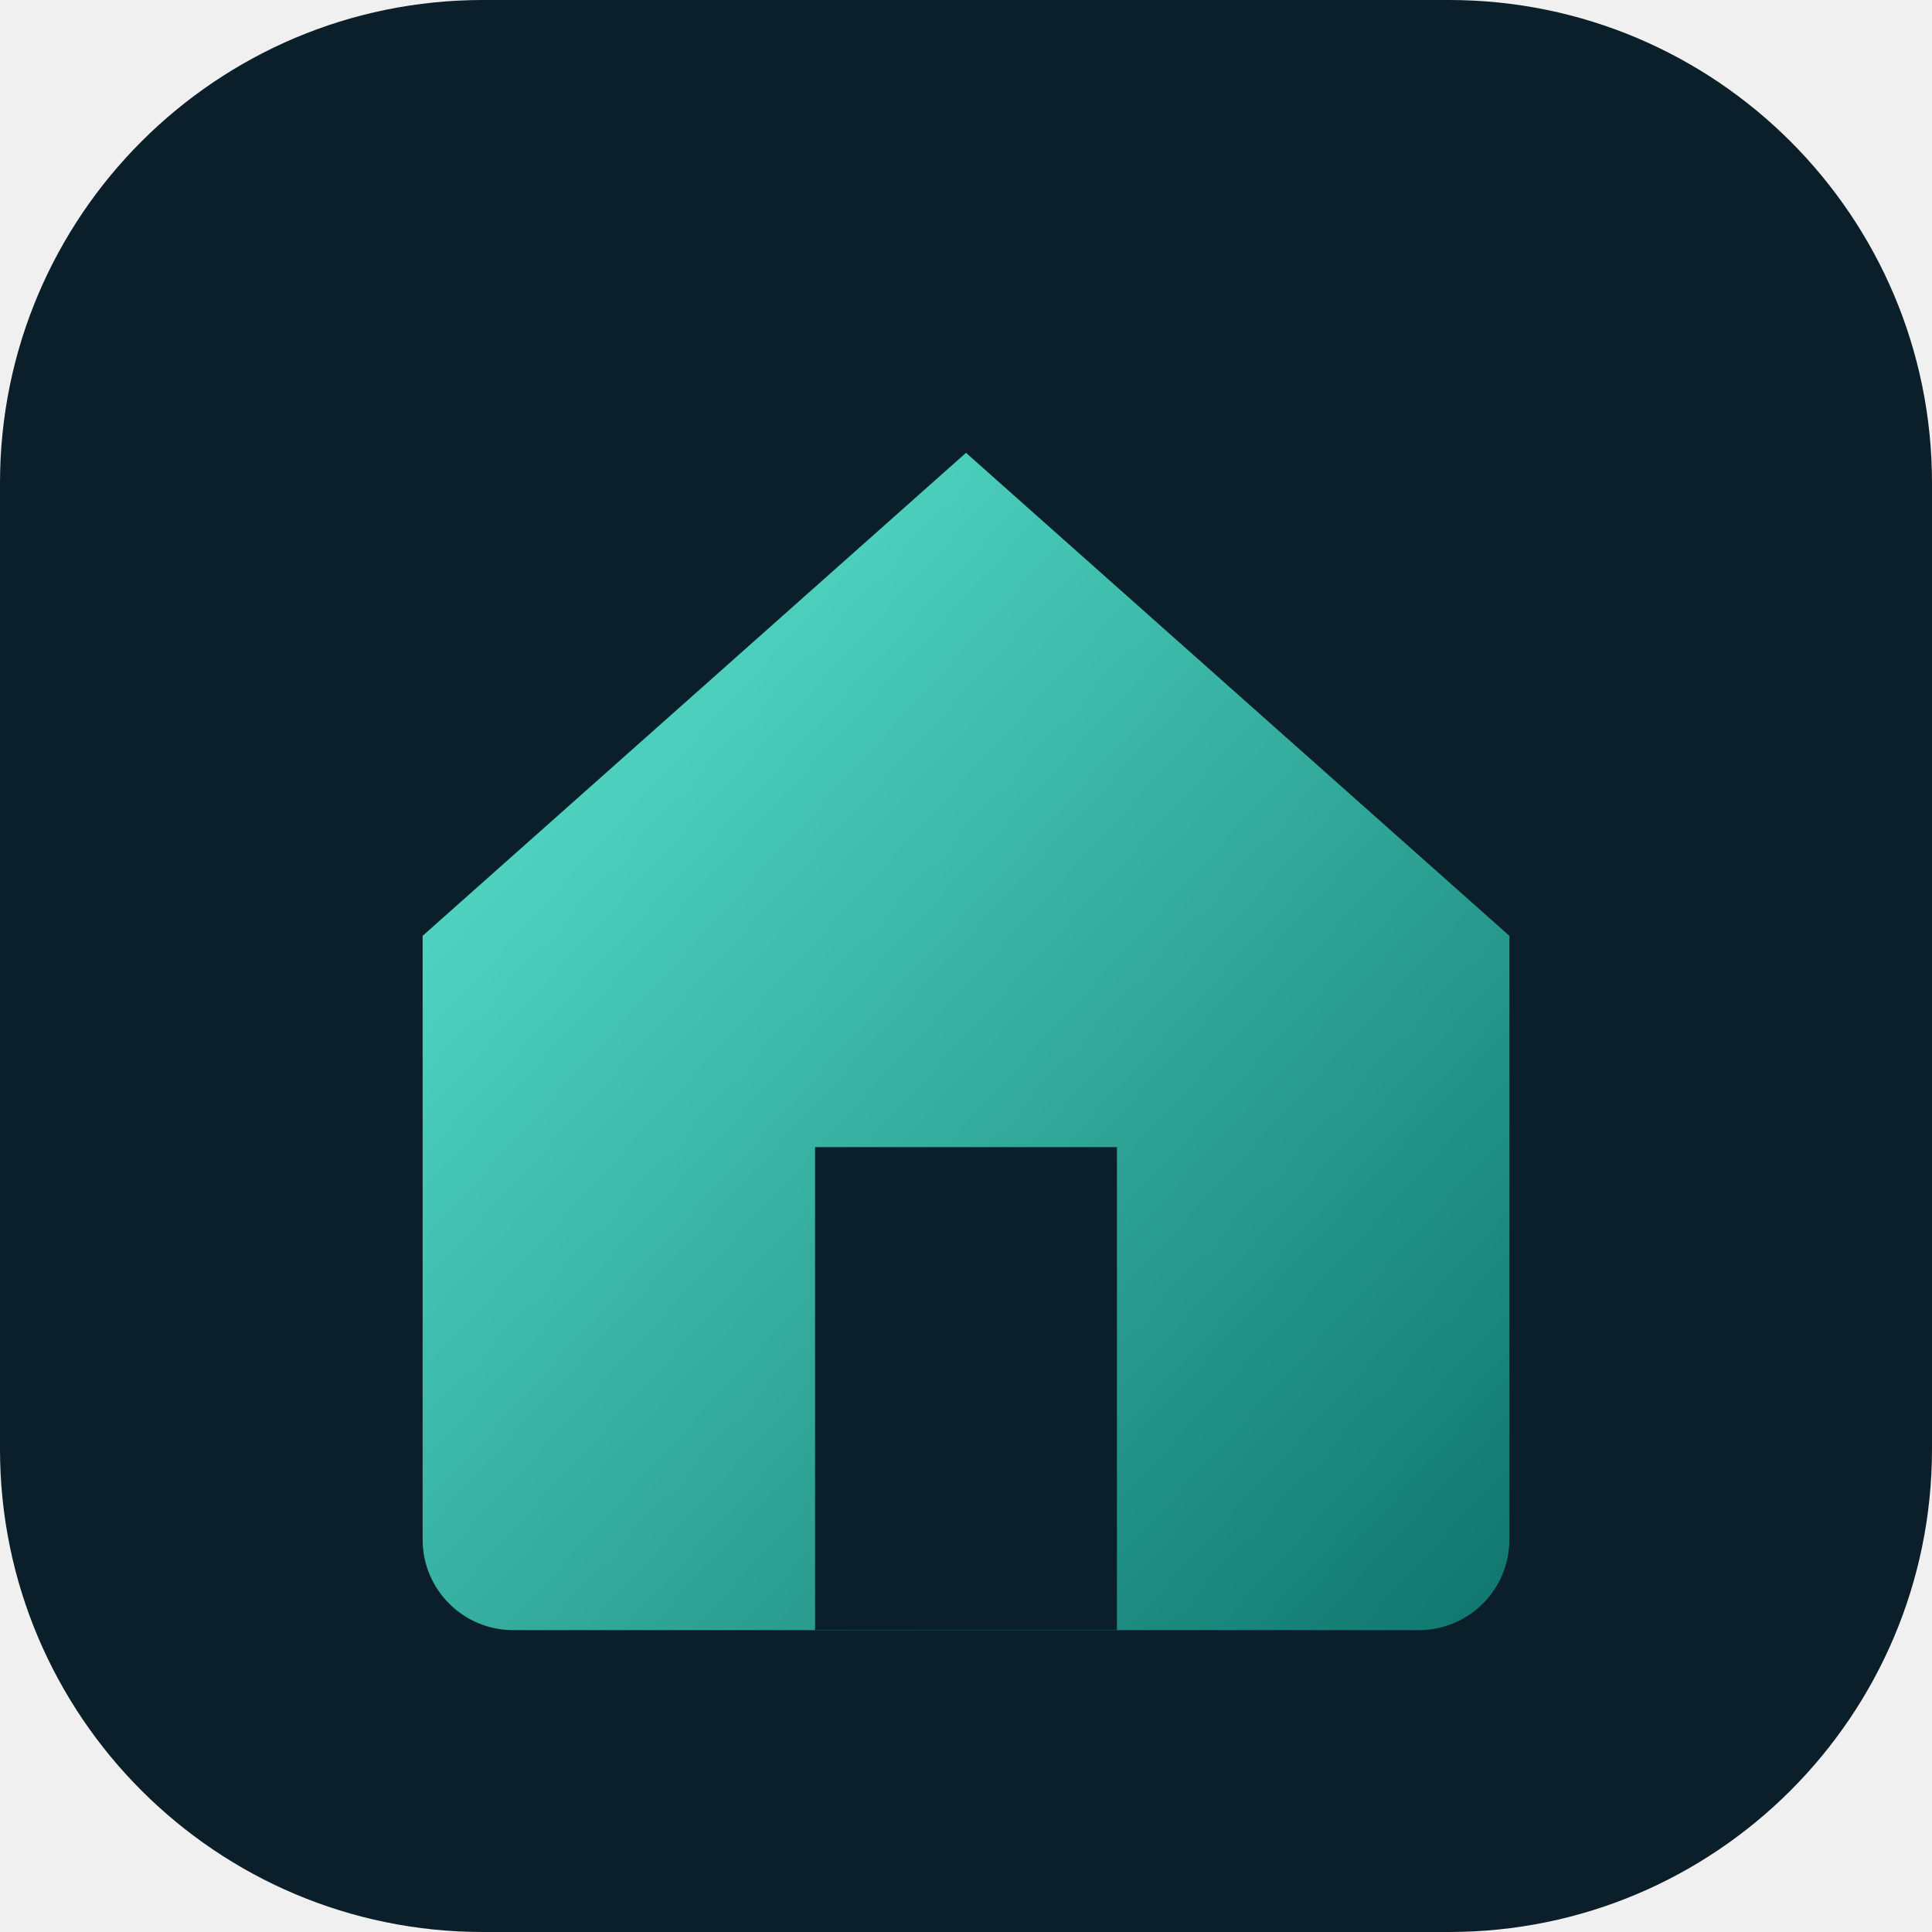
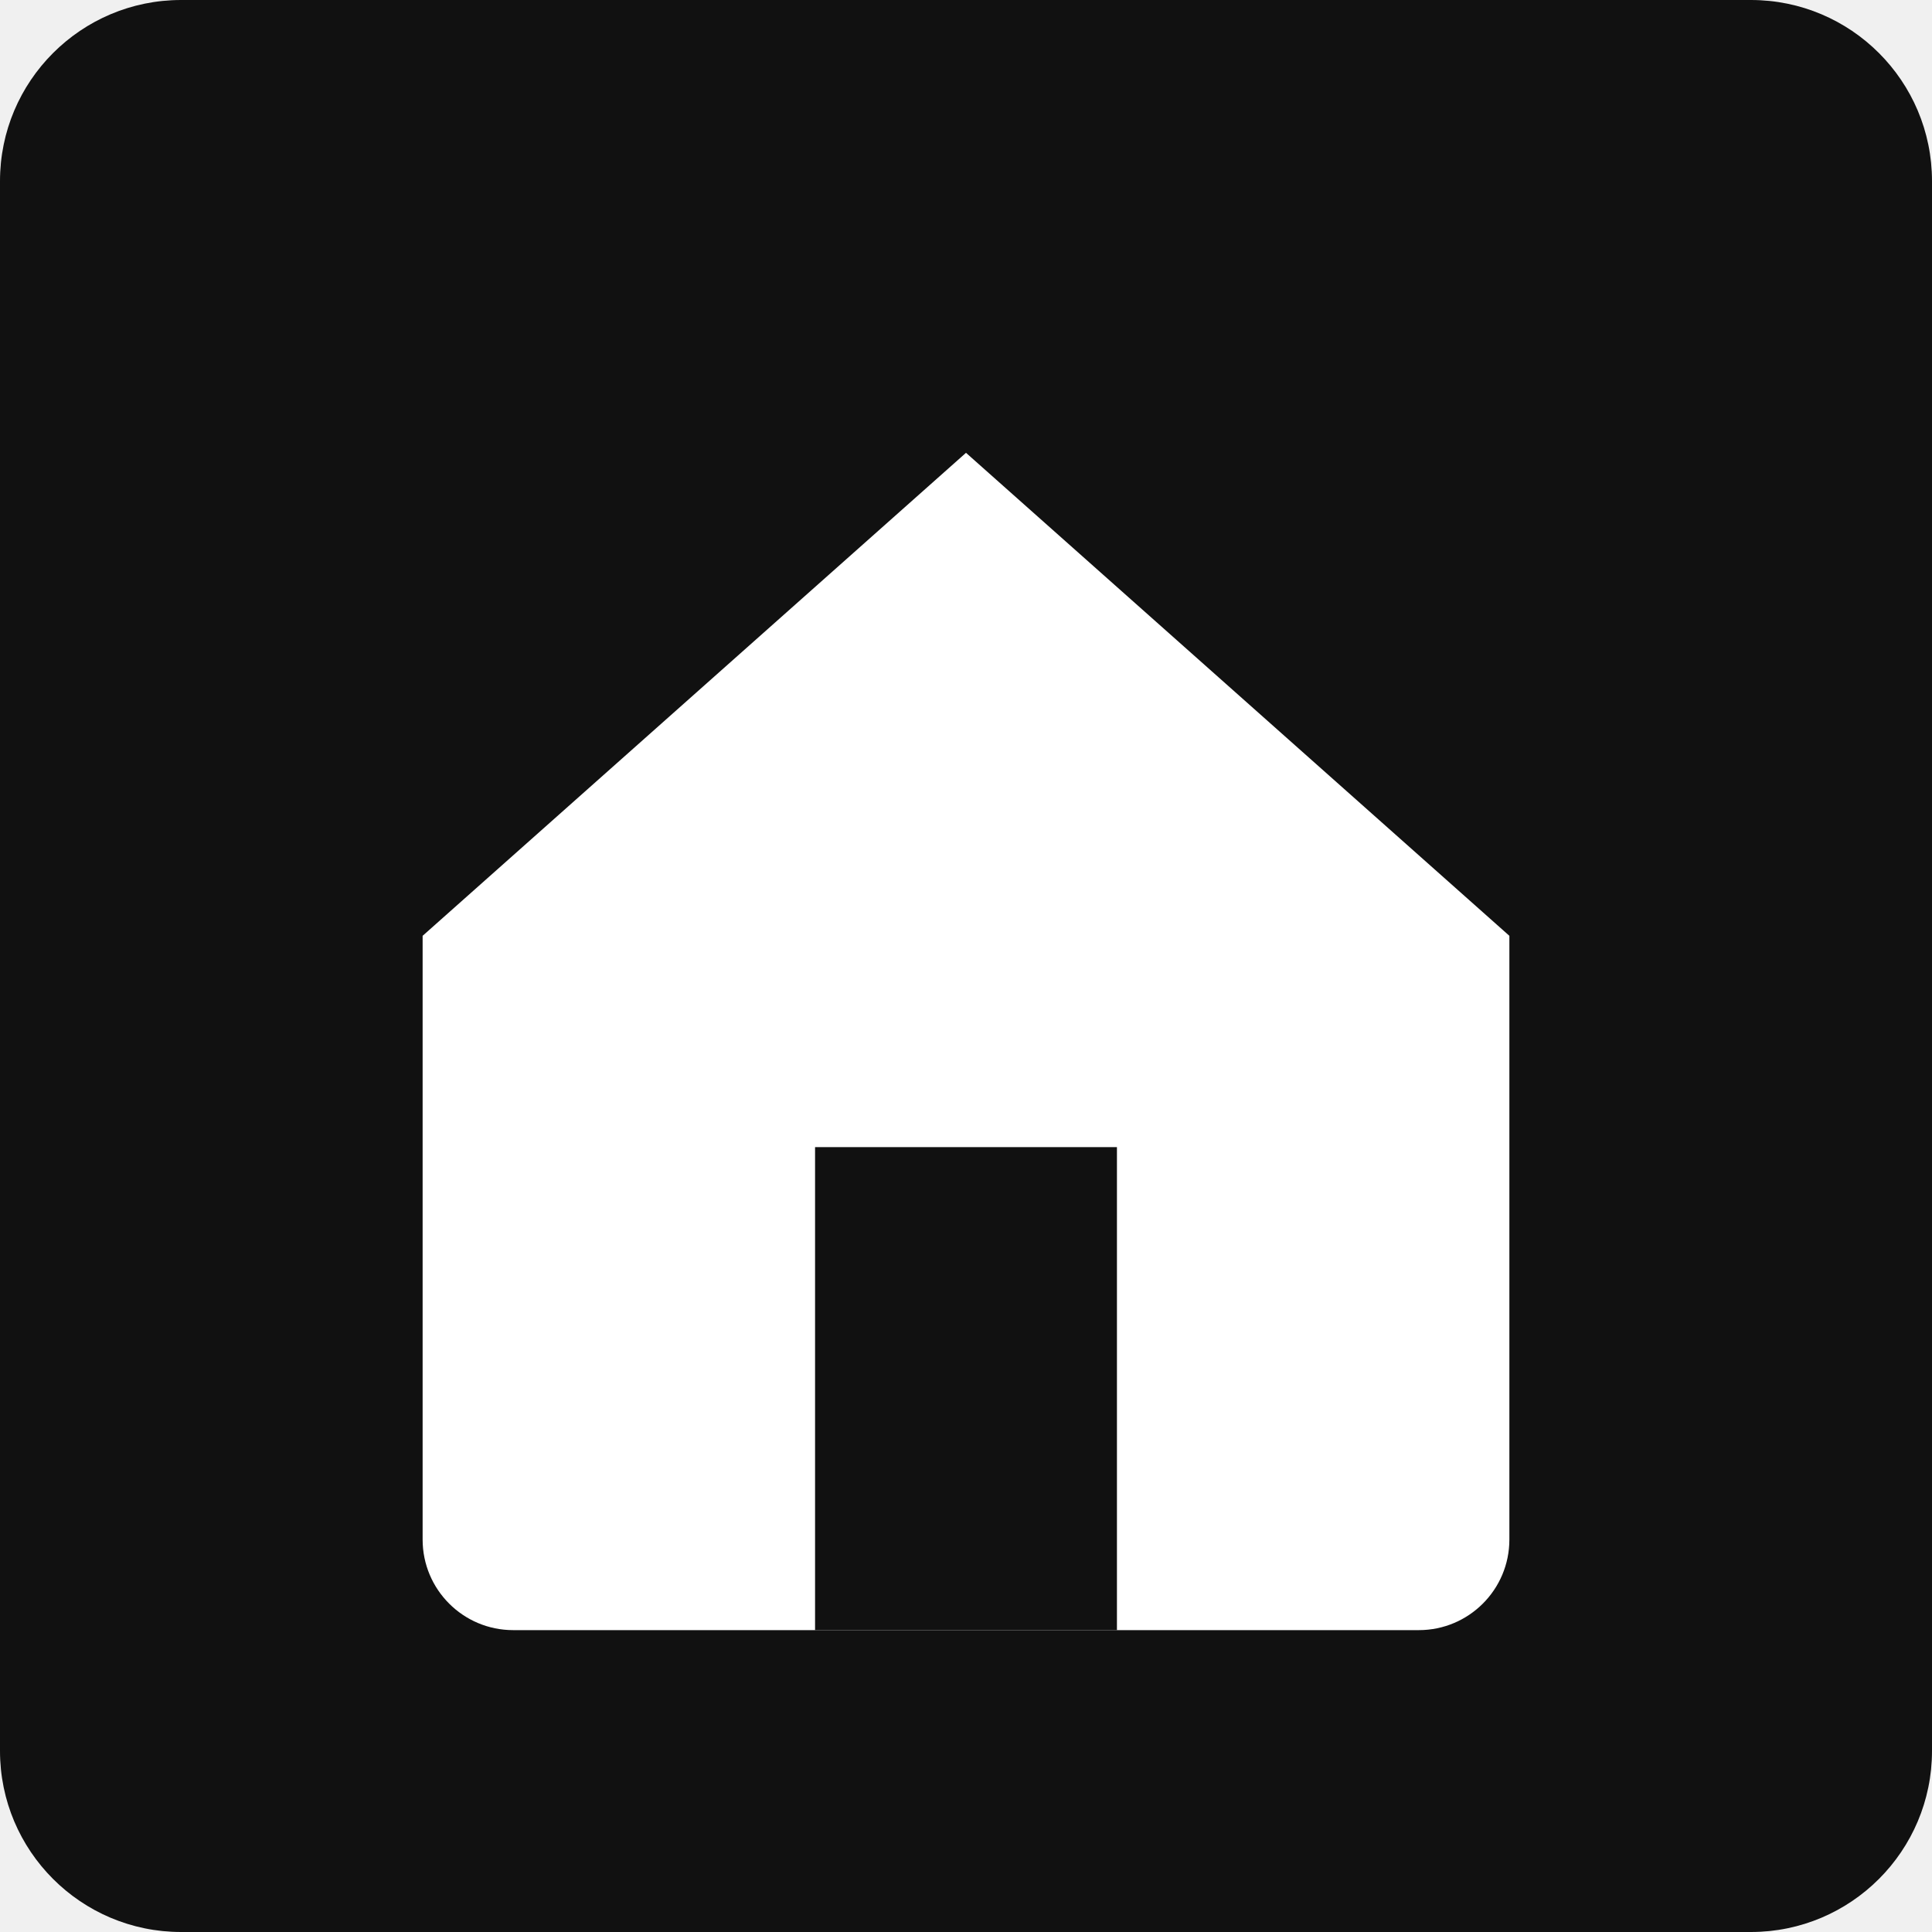
<svg xmlns="http://www.w3.org/2000/svg" viewBox="0 0 64 64">
-   <defs>
-     <linearGradient id="g" x1="0" y1="0" x2="1" y2="1">
-       <stop offset="0" stop-color="#5eead4" />
-       <stop offset="1" stop-color="#0f766e" />
-     </linearGradient>
-   </defs>
-   <rect width="64" height="64" rx="16" fill="#0b1f2a" />
-   <path d="M14 31 32 15l18 16v20a3 3 0 0 1-3 3H17a3 3 0 0 1-3-3V31Z" fill="url(#g)" />
-   <path d="M27 54V38h10v16" fill="#0b1f2a" />
+   <rect width="64" height="64" rx="6" fill="#111111" />
+   <path d="M14 31 32 15l18 16v20a3 3 0 0 1-3 3H17a3 3 0 0 1-3-3V31Z" fill="#ffffff" />
+   <path d="M27 54V38h10v16" fill="#111111" />
</svg>
